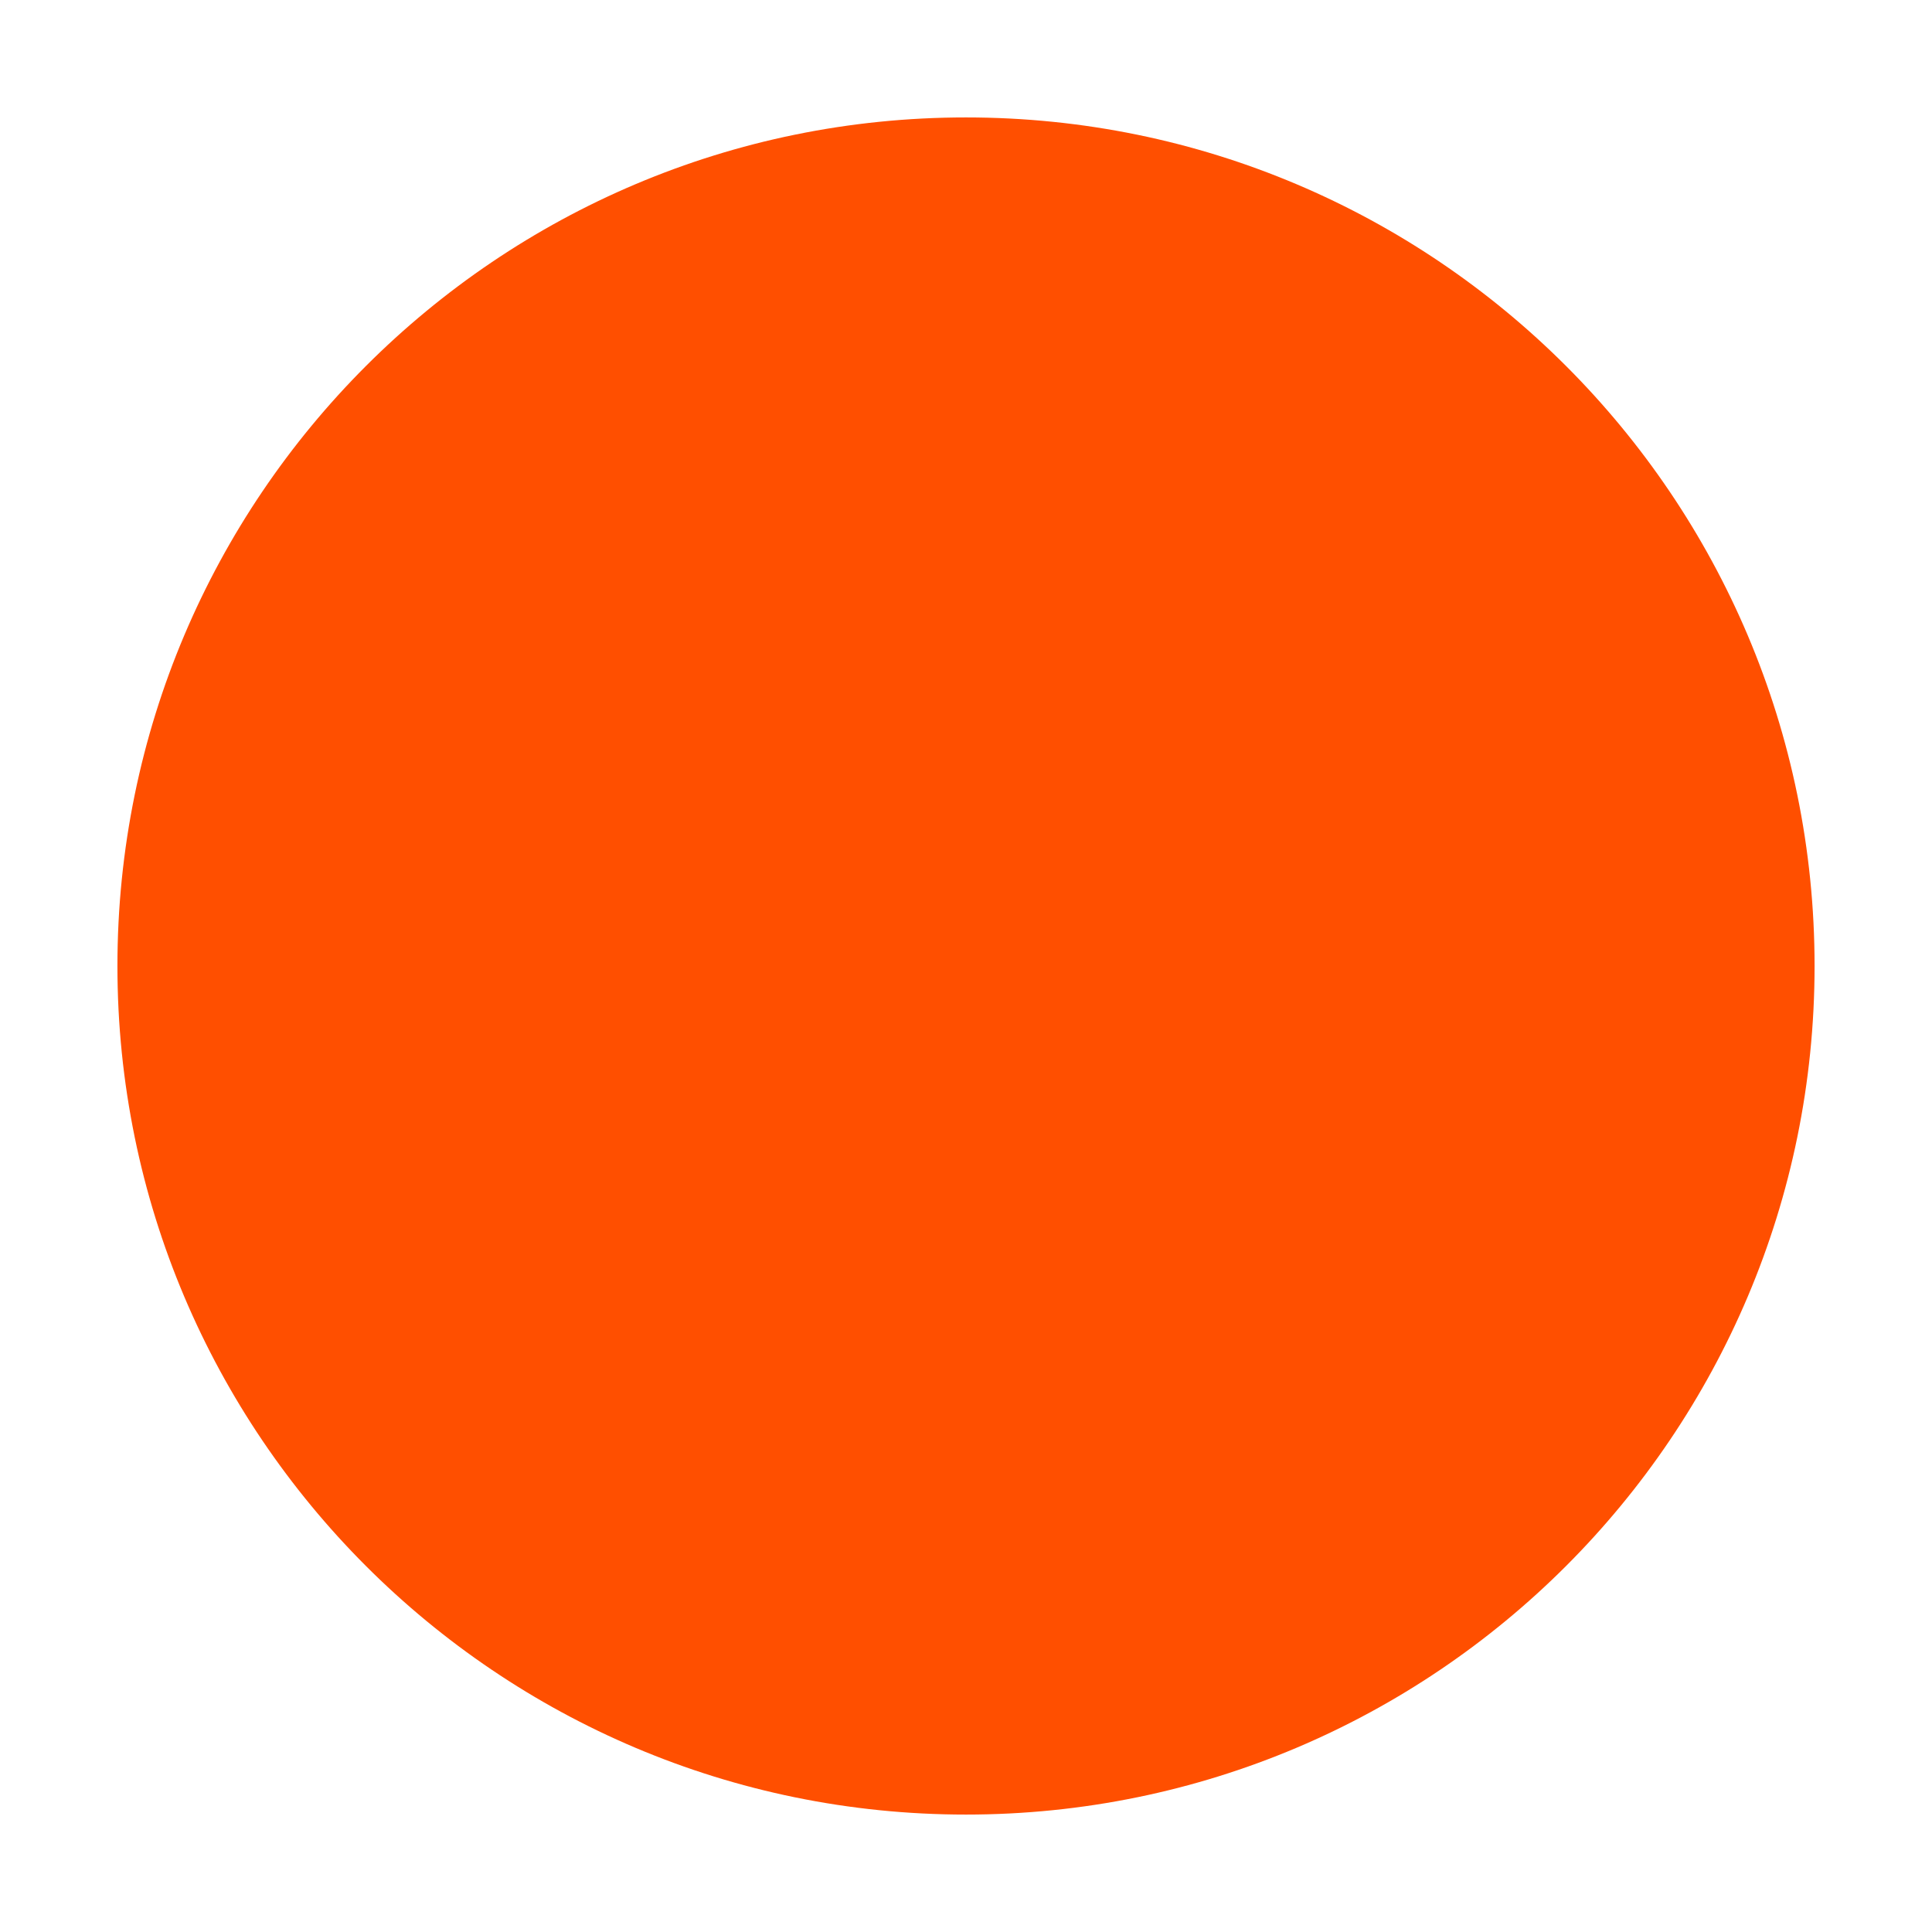
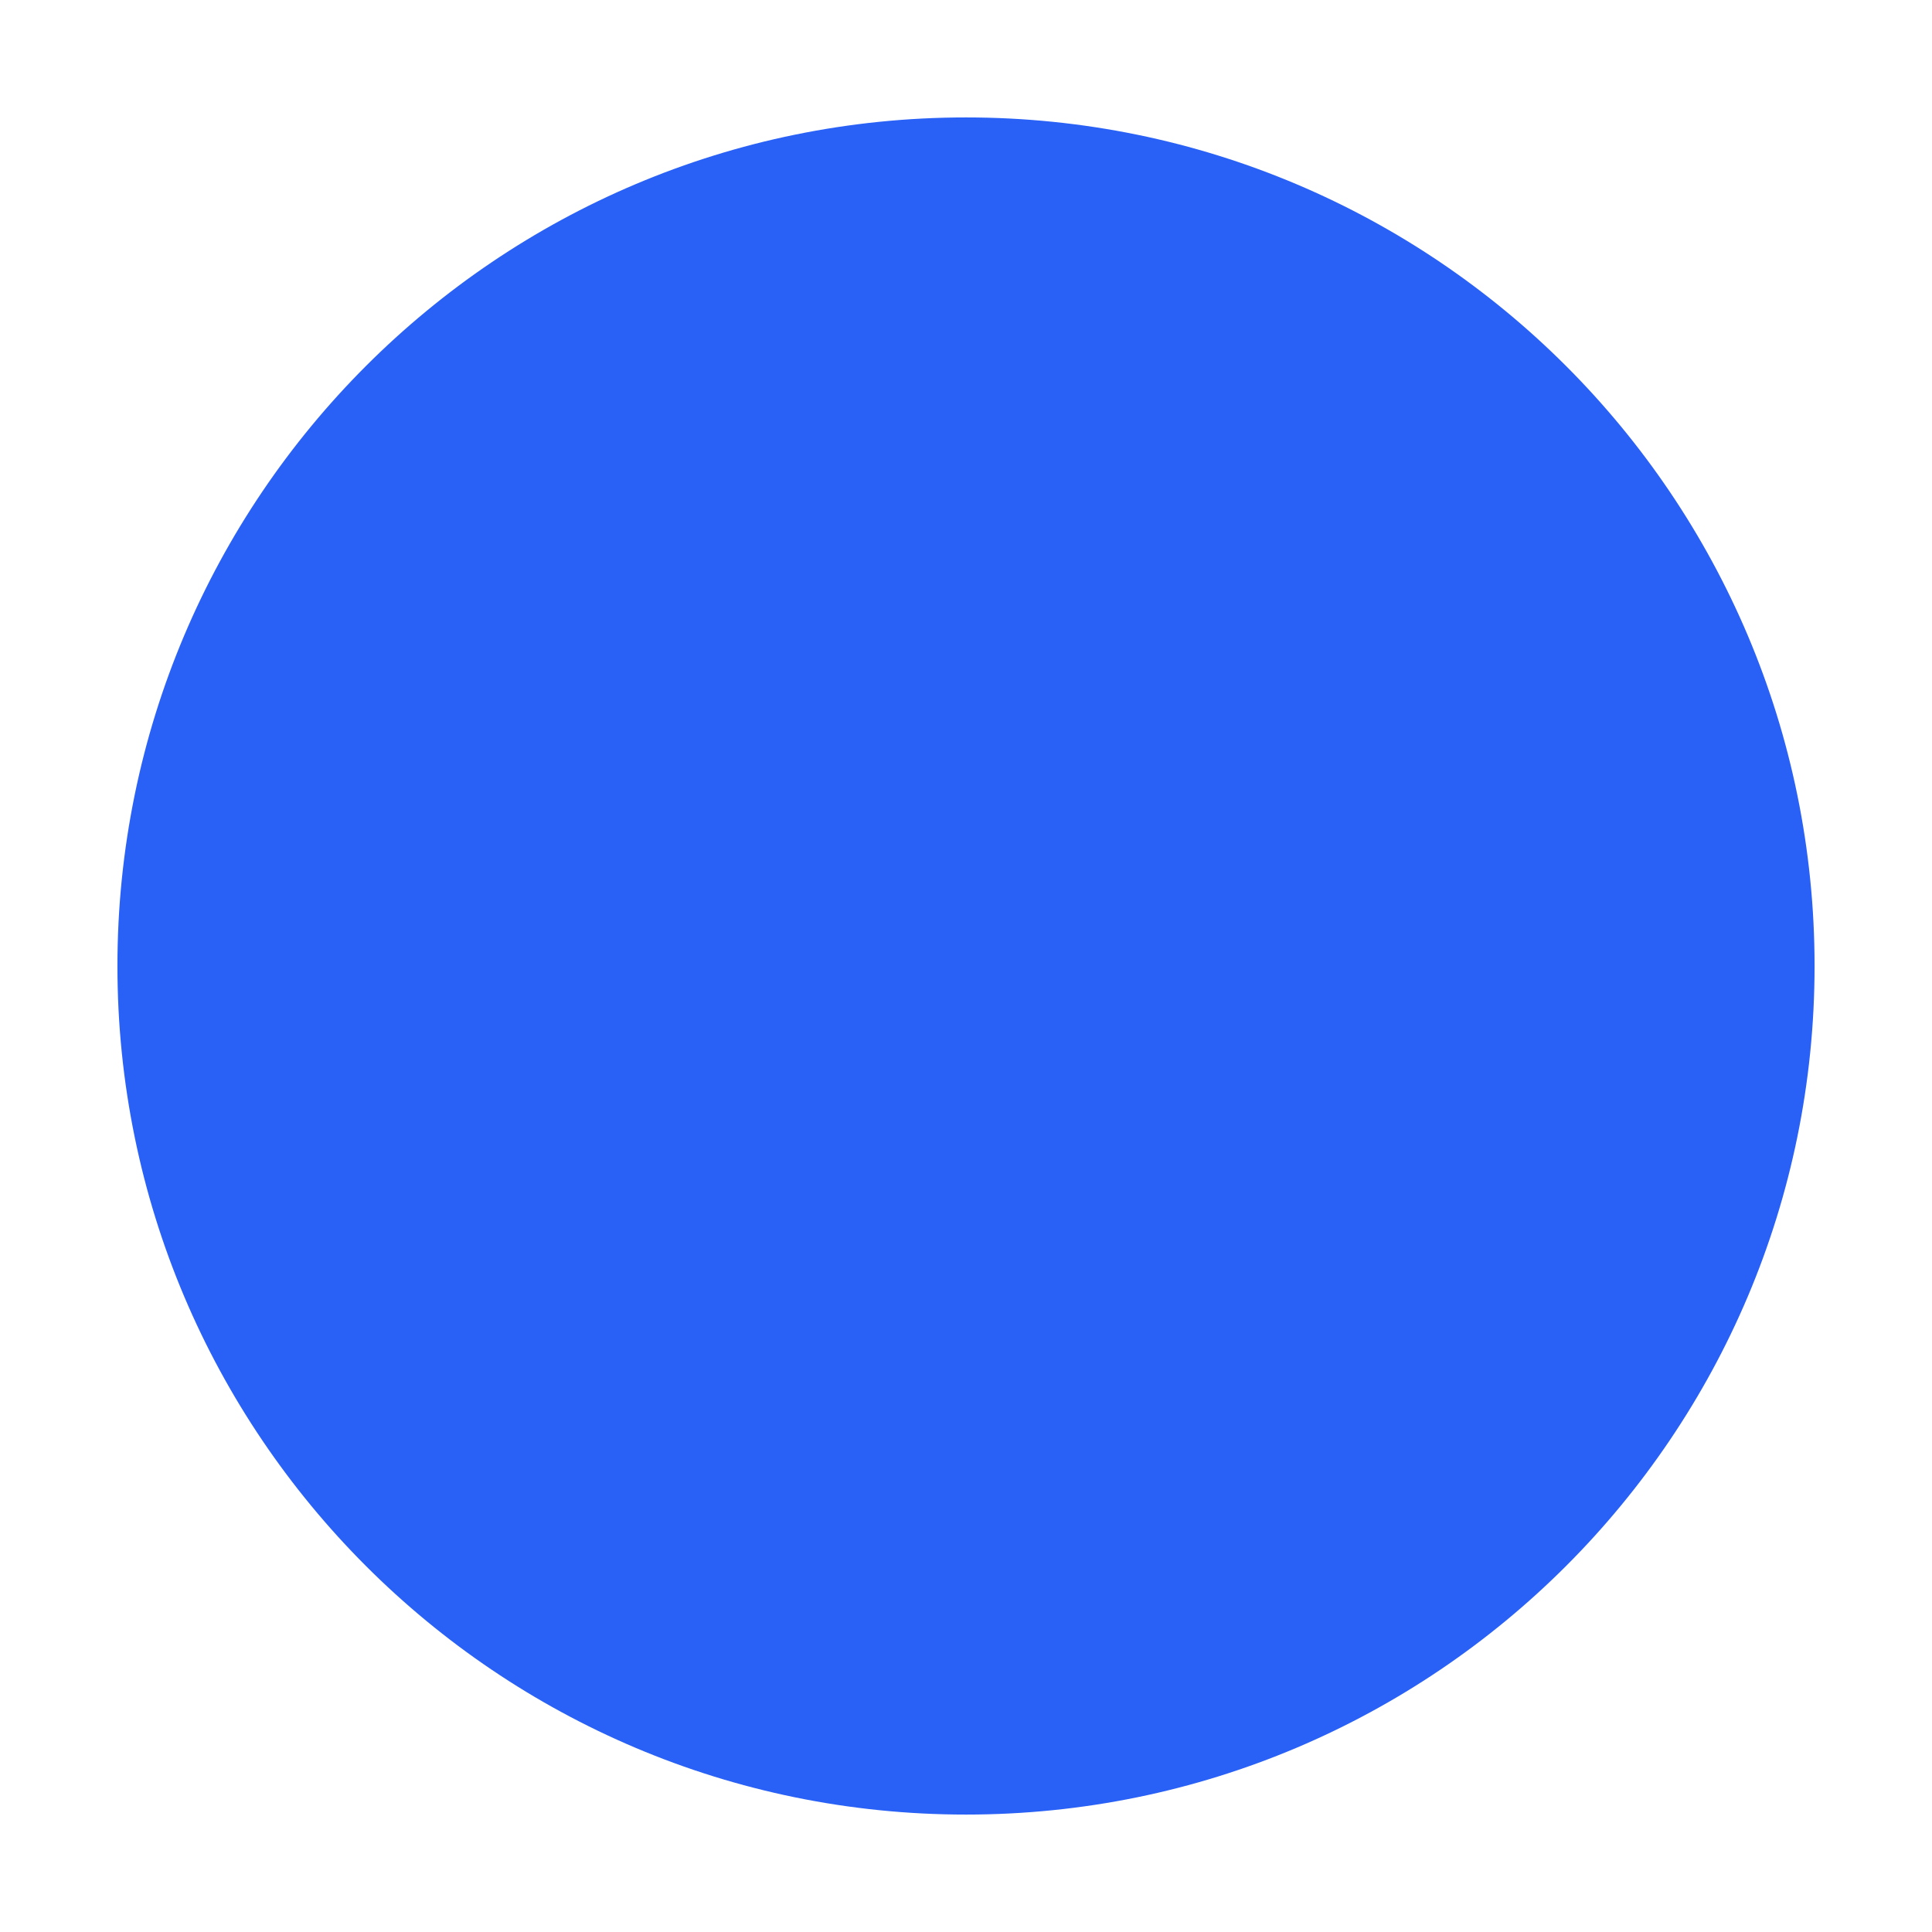
<svg xmlns="http://www.w3.org/2000/svg" id="Layer_1" version="1.1" viewBox="0 0 192 192">
  <defs>
    <style>
      .st0 {
-         fill: #ff4f00;
+         fill: #2961F6;
      }
    </style>
  </defs>
  <circle class="st0" cx="96" cy="96" r="84.33" />
</svg>
